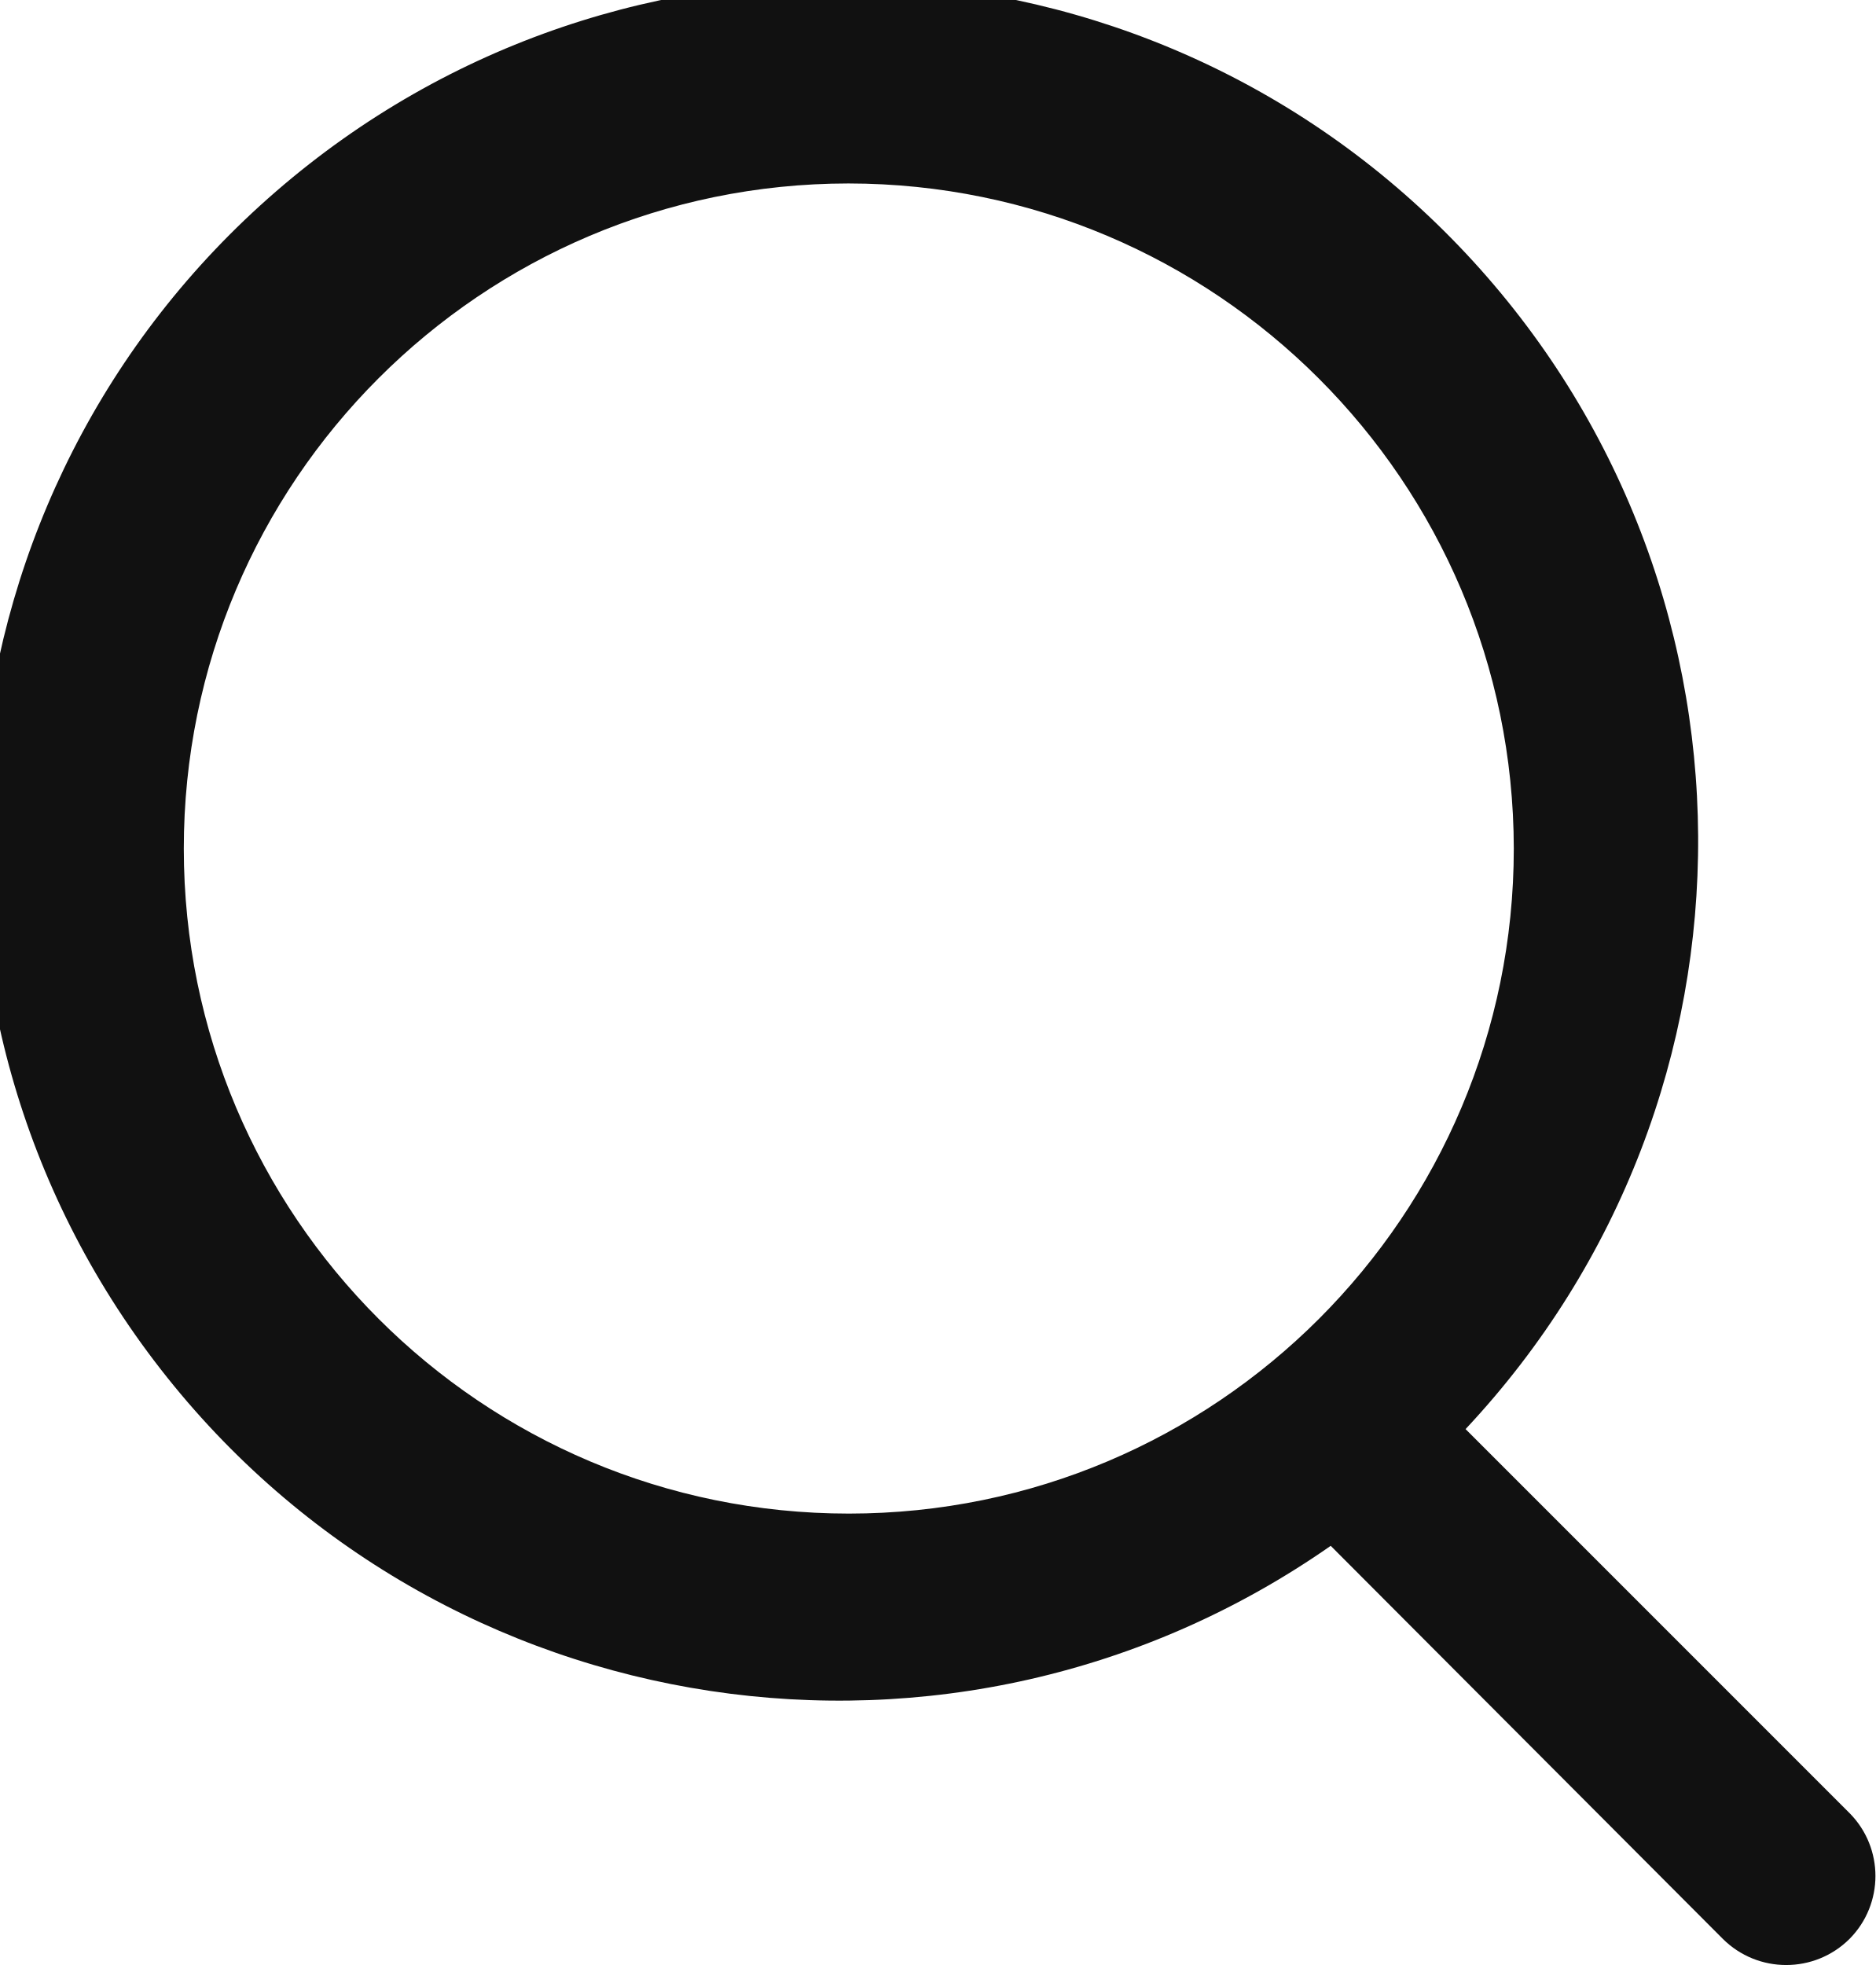
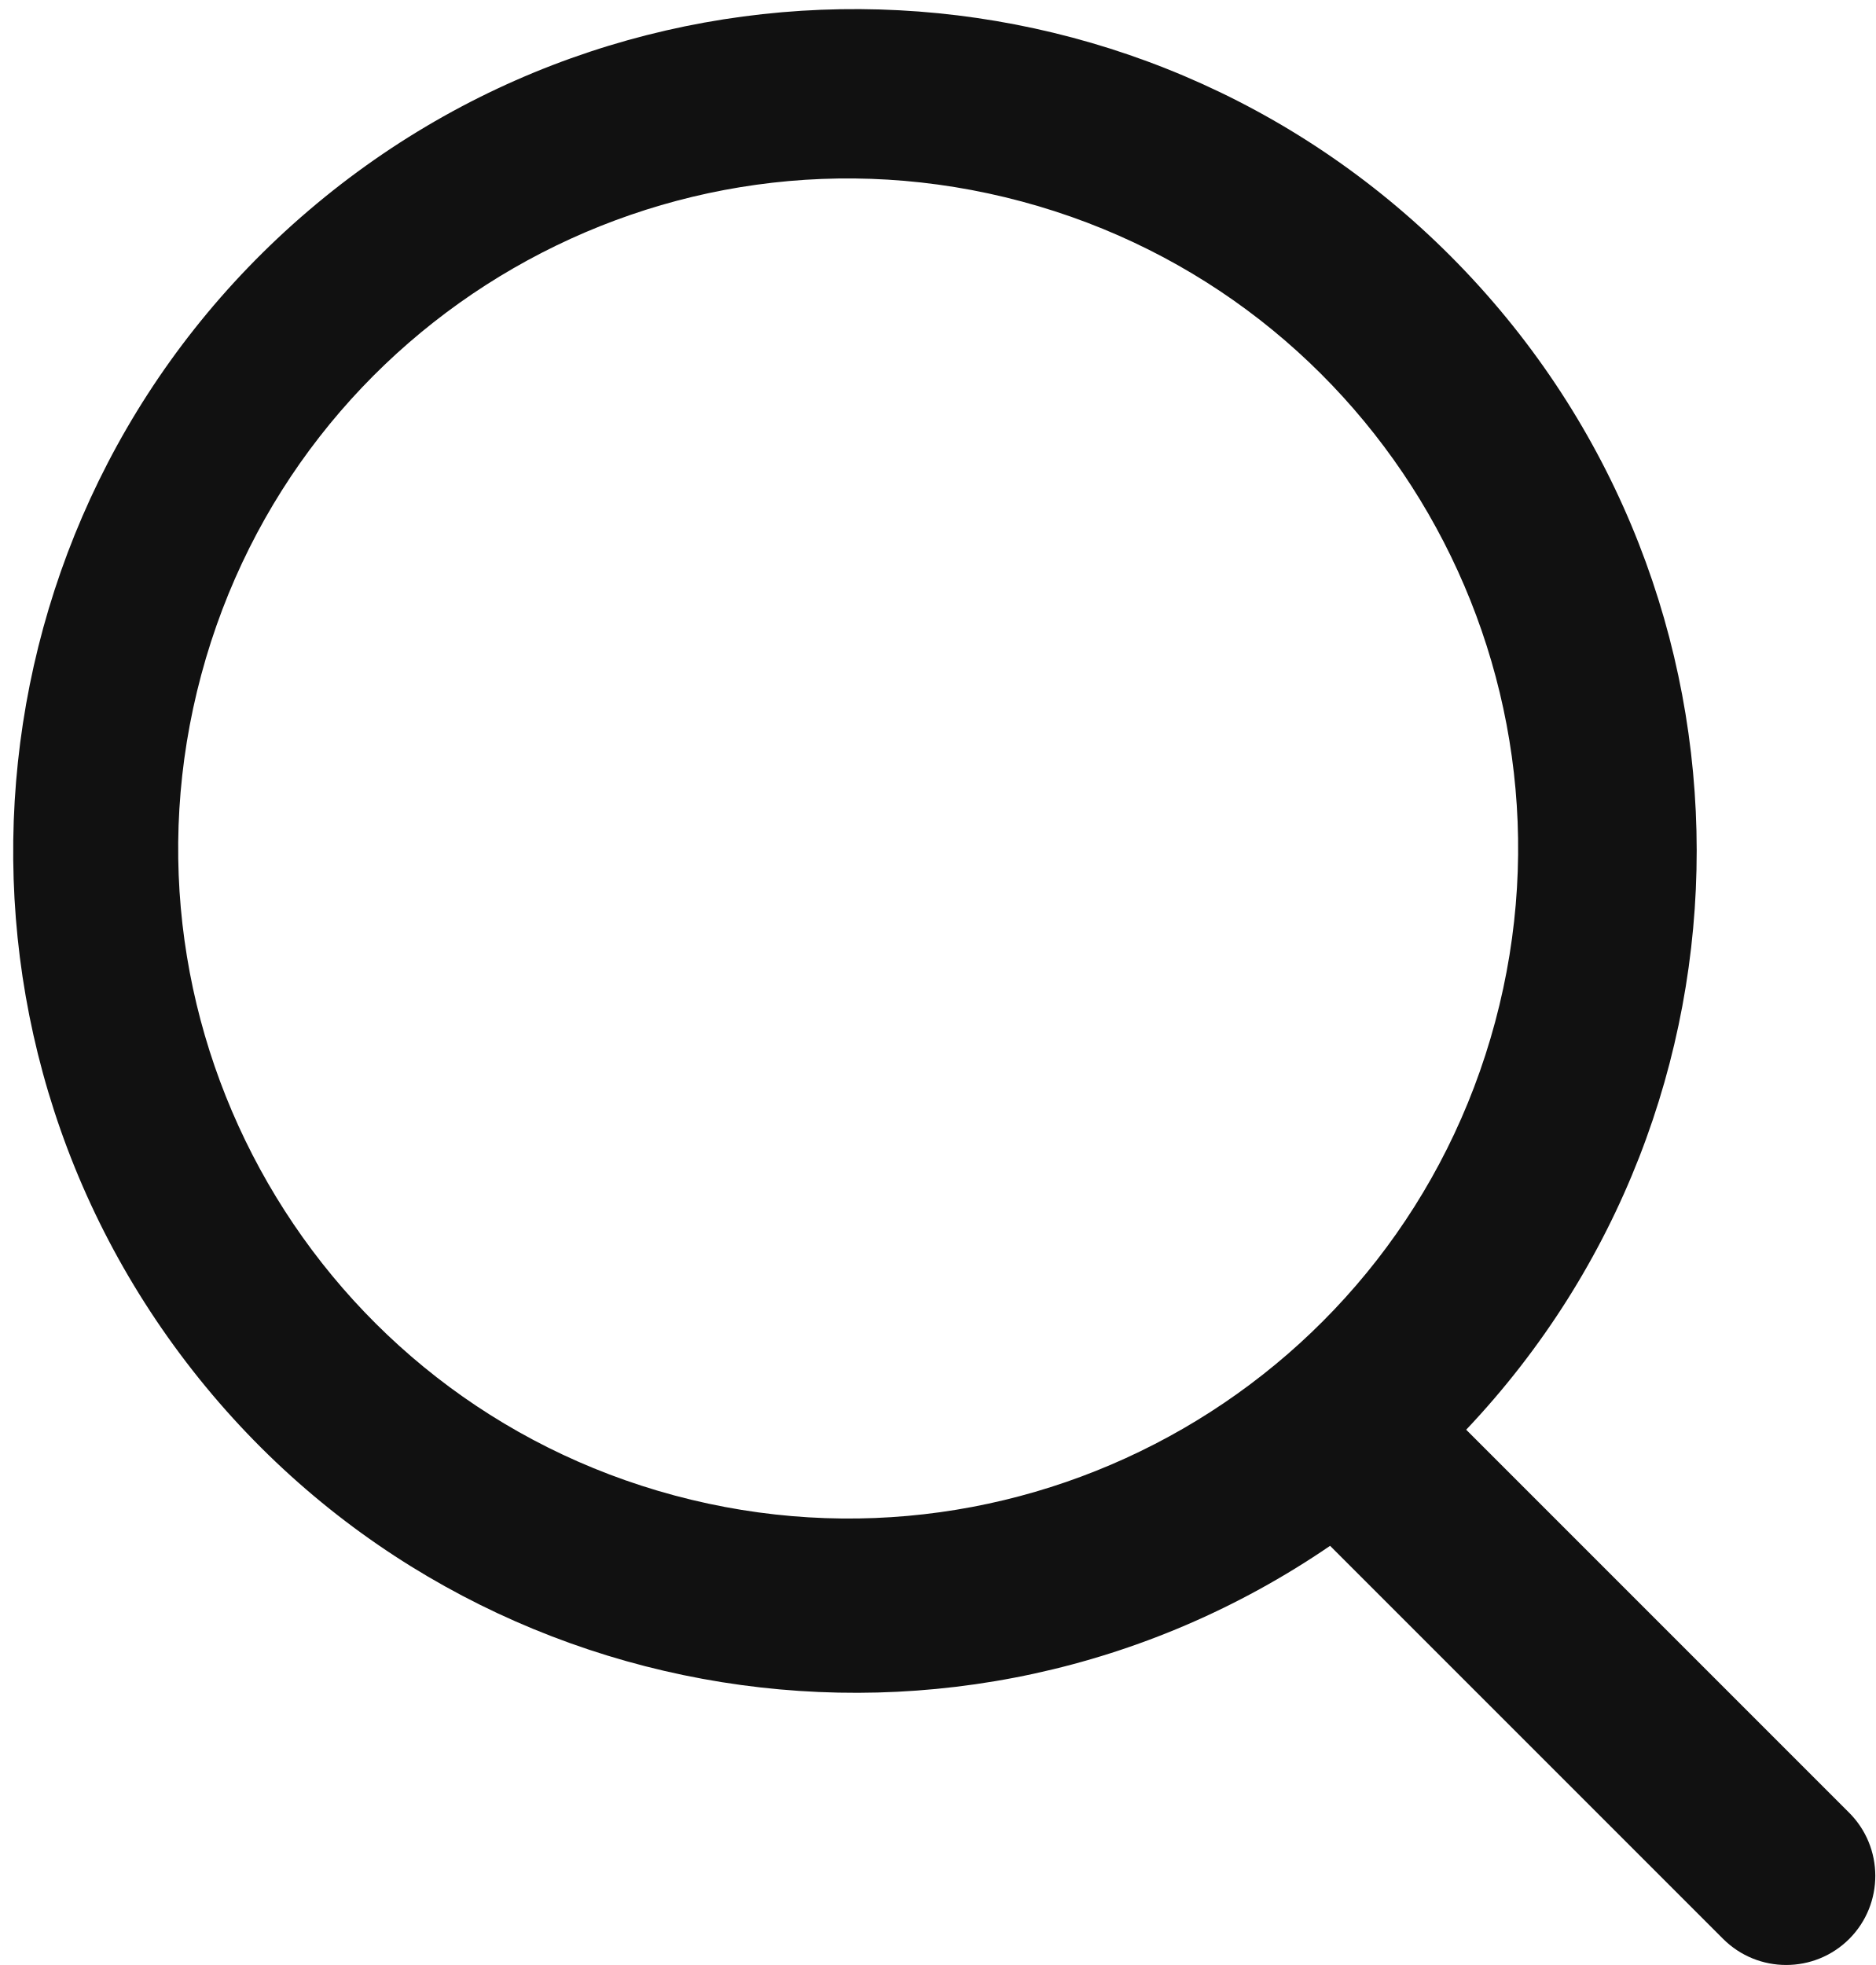
<svg xmlns="http://www.w3.org/2000/svg" width="21" height="22" viewBox="0 0 21 22">
  <defs>
    <style>
      .cls-1 {
        fill: #111;
        fill-rule: evenodd;
      }
    </style>
  </defs>
-   <path id="icon_search" class="cls-1" d="M1856.71,58.707a1.006,1.006,0,0,1-1.42,0l-4.39-4.4A9.623,9.623,0,1,1,1852.41,53l4.3,4.3A1,1,0,0,1,1856.71,58.707ZM1845.5,39.054a7.446,7.446,0,1,0,7.45,7.446A7.455,7.455,0,0,0,1845.5,39.054Z" transform="translate(-1836 -37)" />
+   <path id="icon_search" class="cls-1" d="M20.707,21.707a1,1,0,0,1-1.414,0l-4.4-4.4a9.425,9.425,0,1,1,1.524-1.3l4.286,4.286A1,1,0,0,1,20.707,21.707ZM11.441,2.256a7.5,7.5,0,1,0,5.3,9.186A7.5,7.5,0,0,0,11.441,2.256Z" />
</svg>
